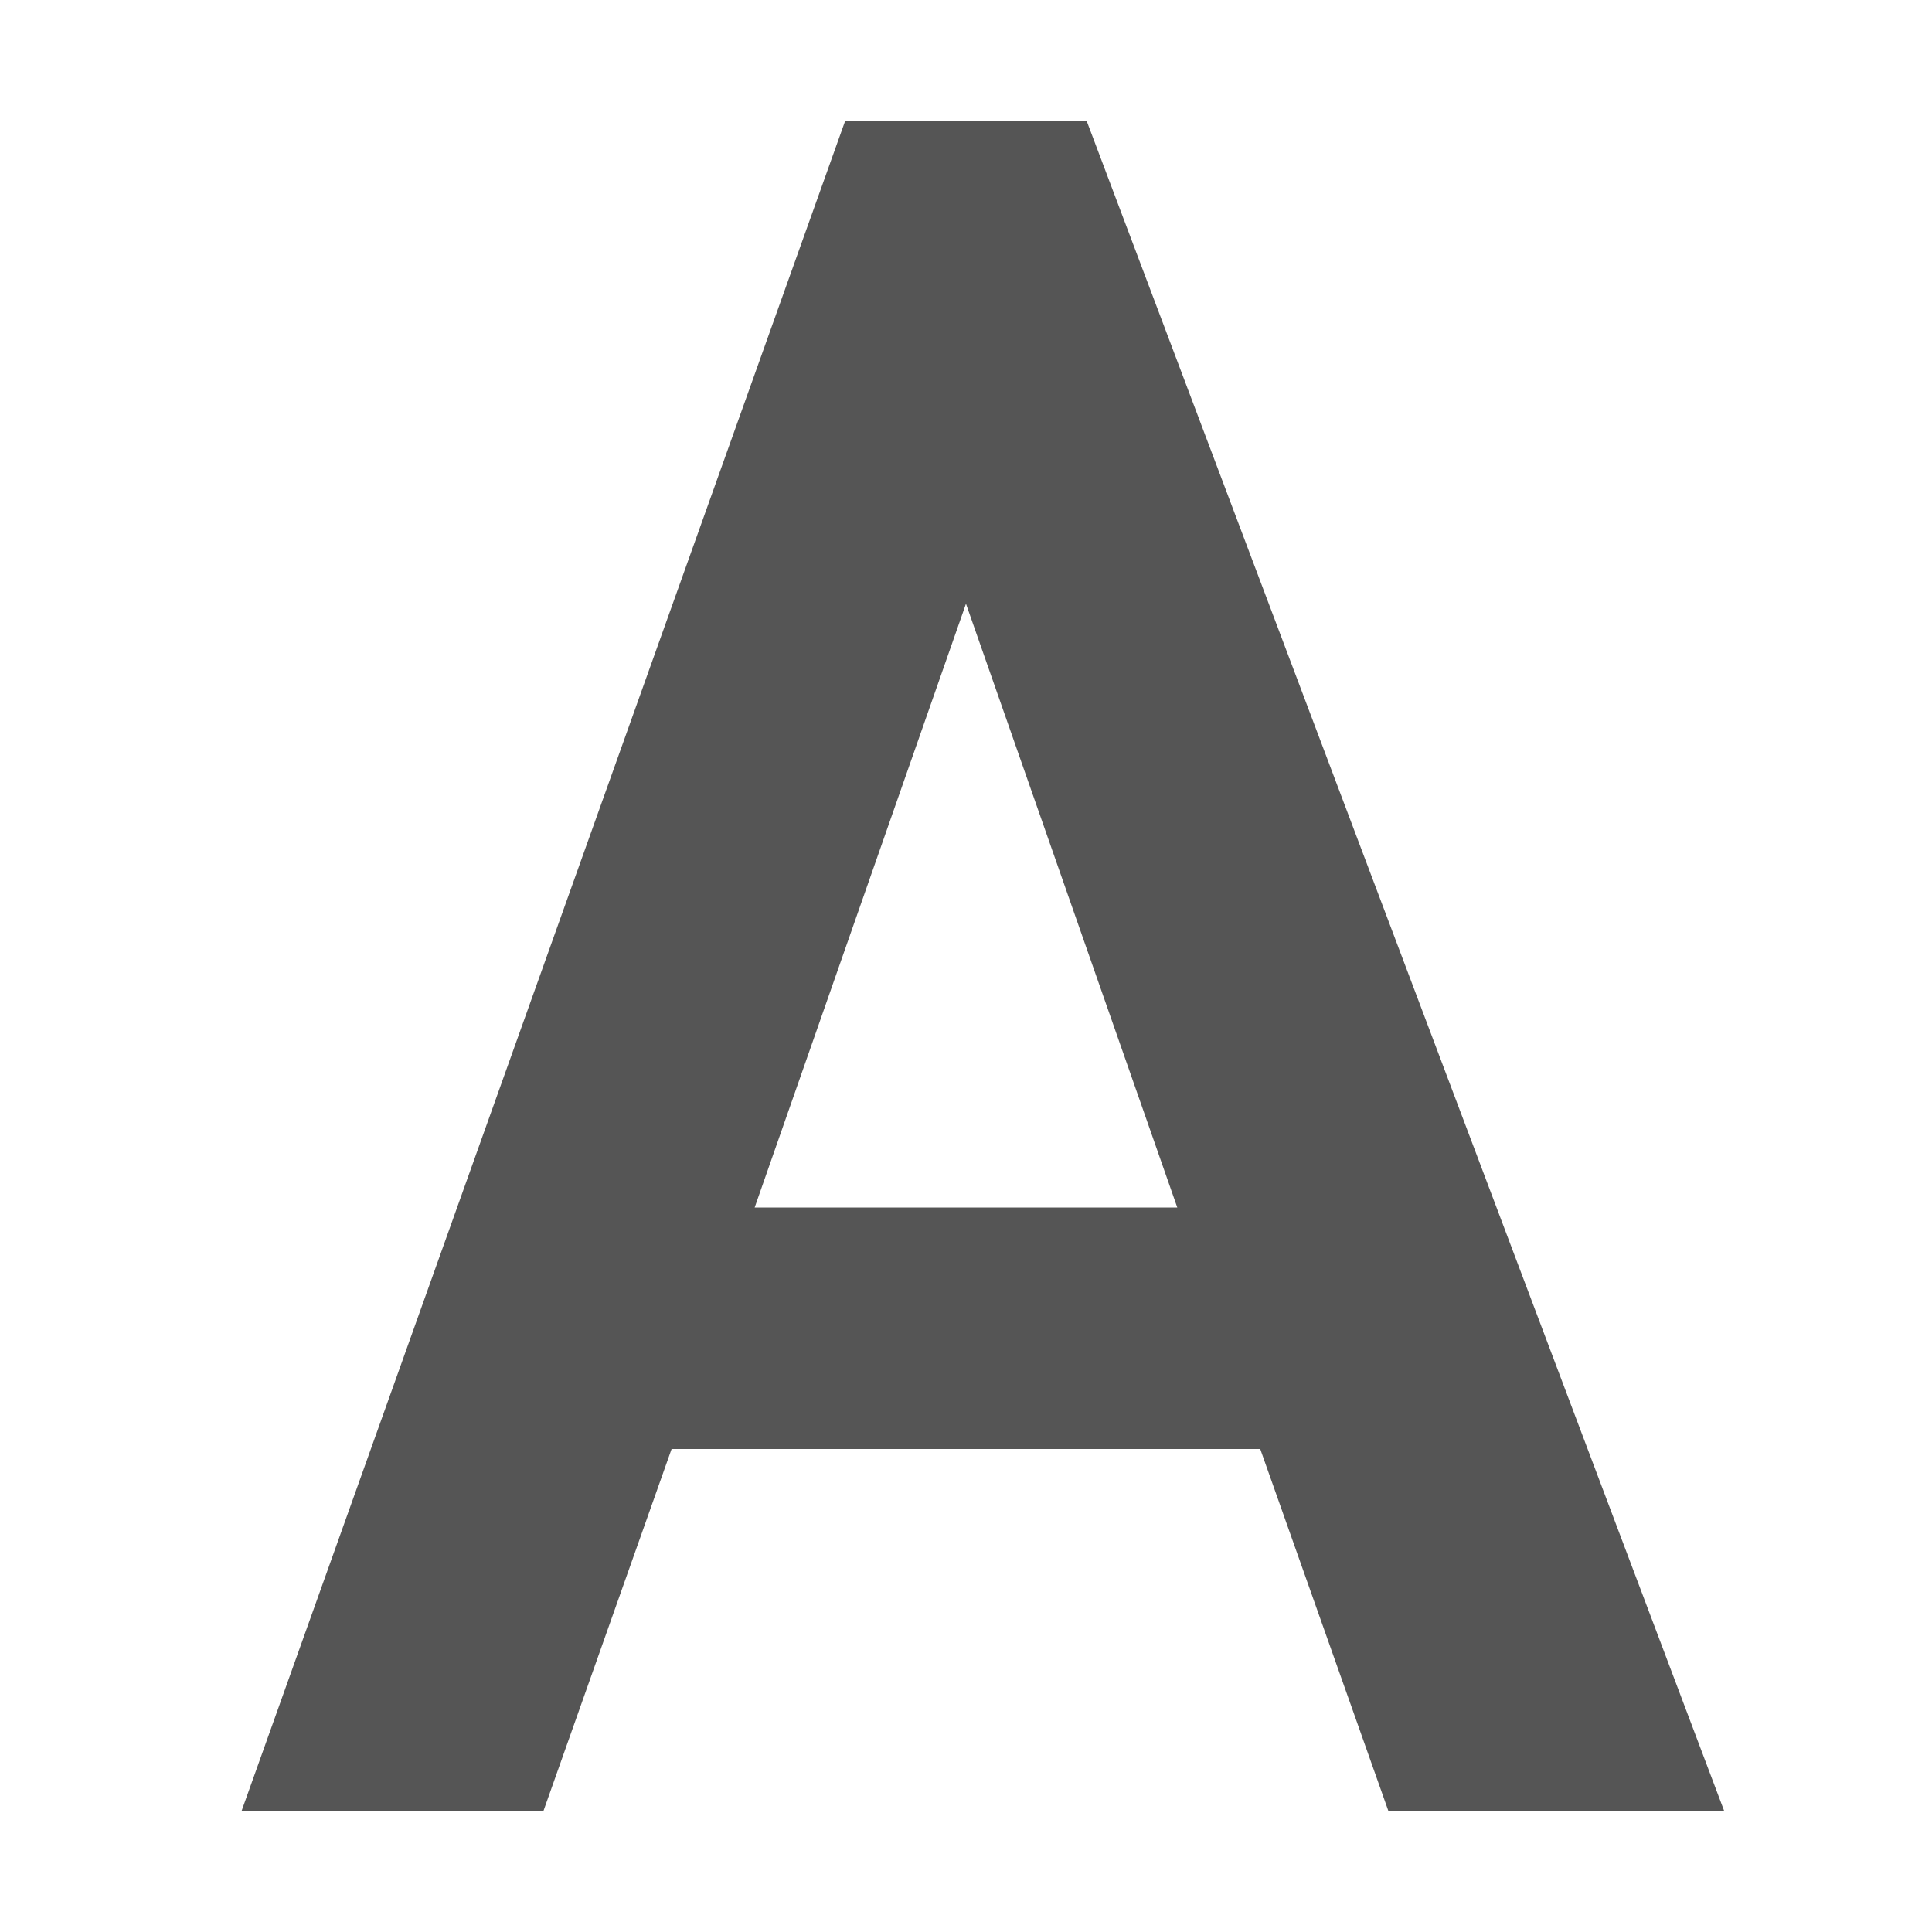
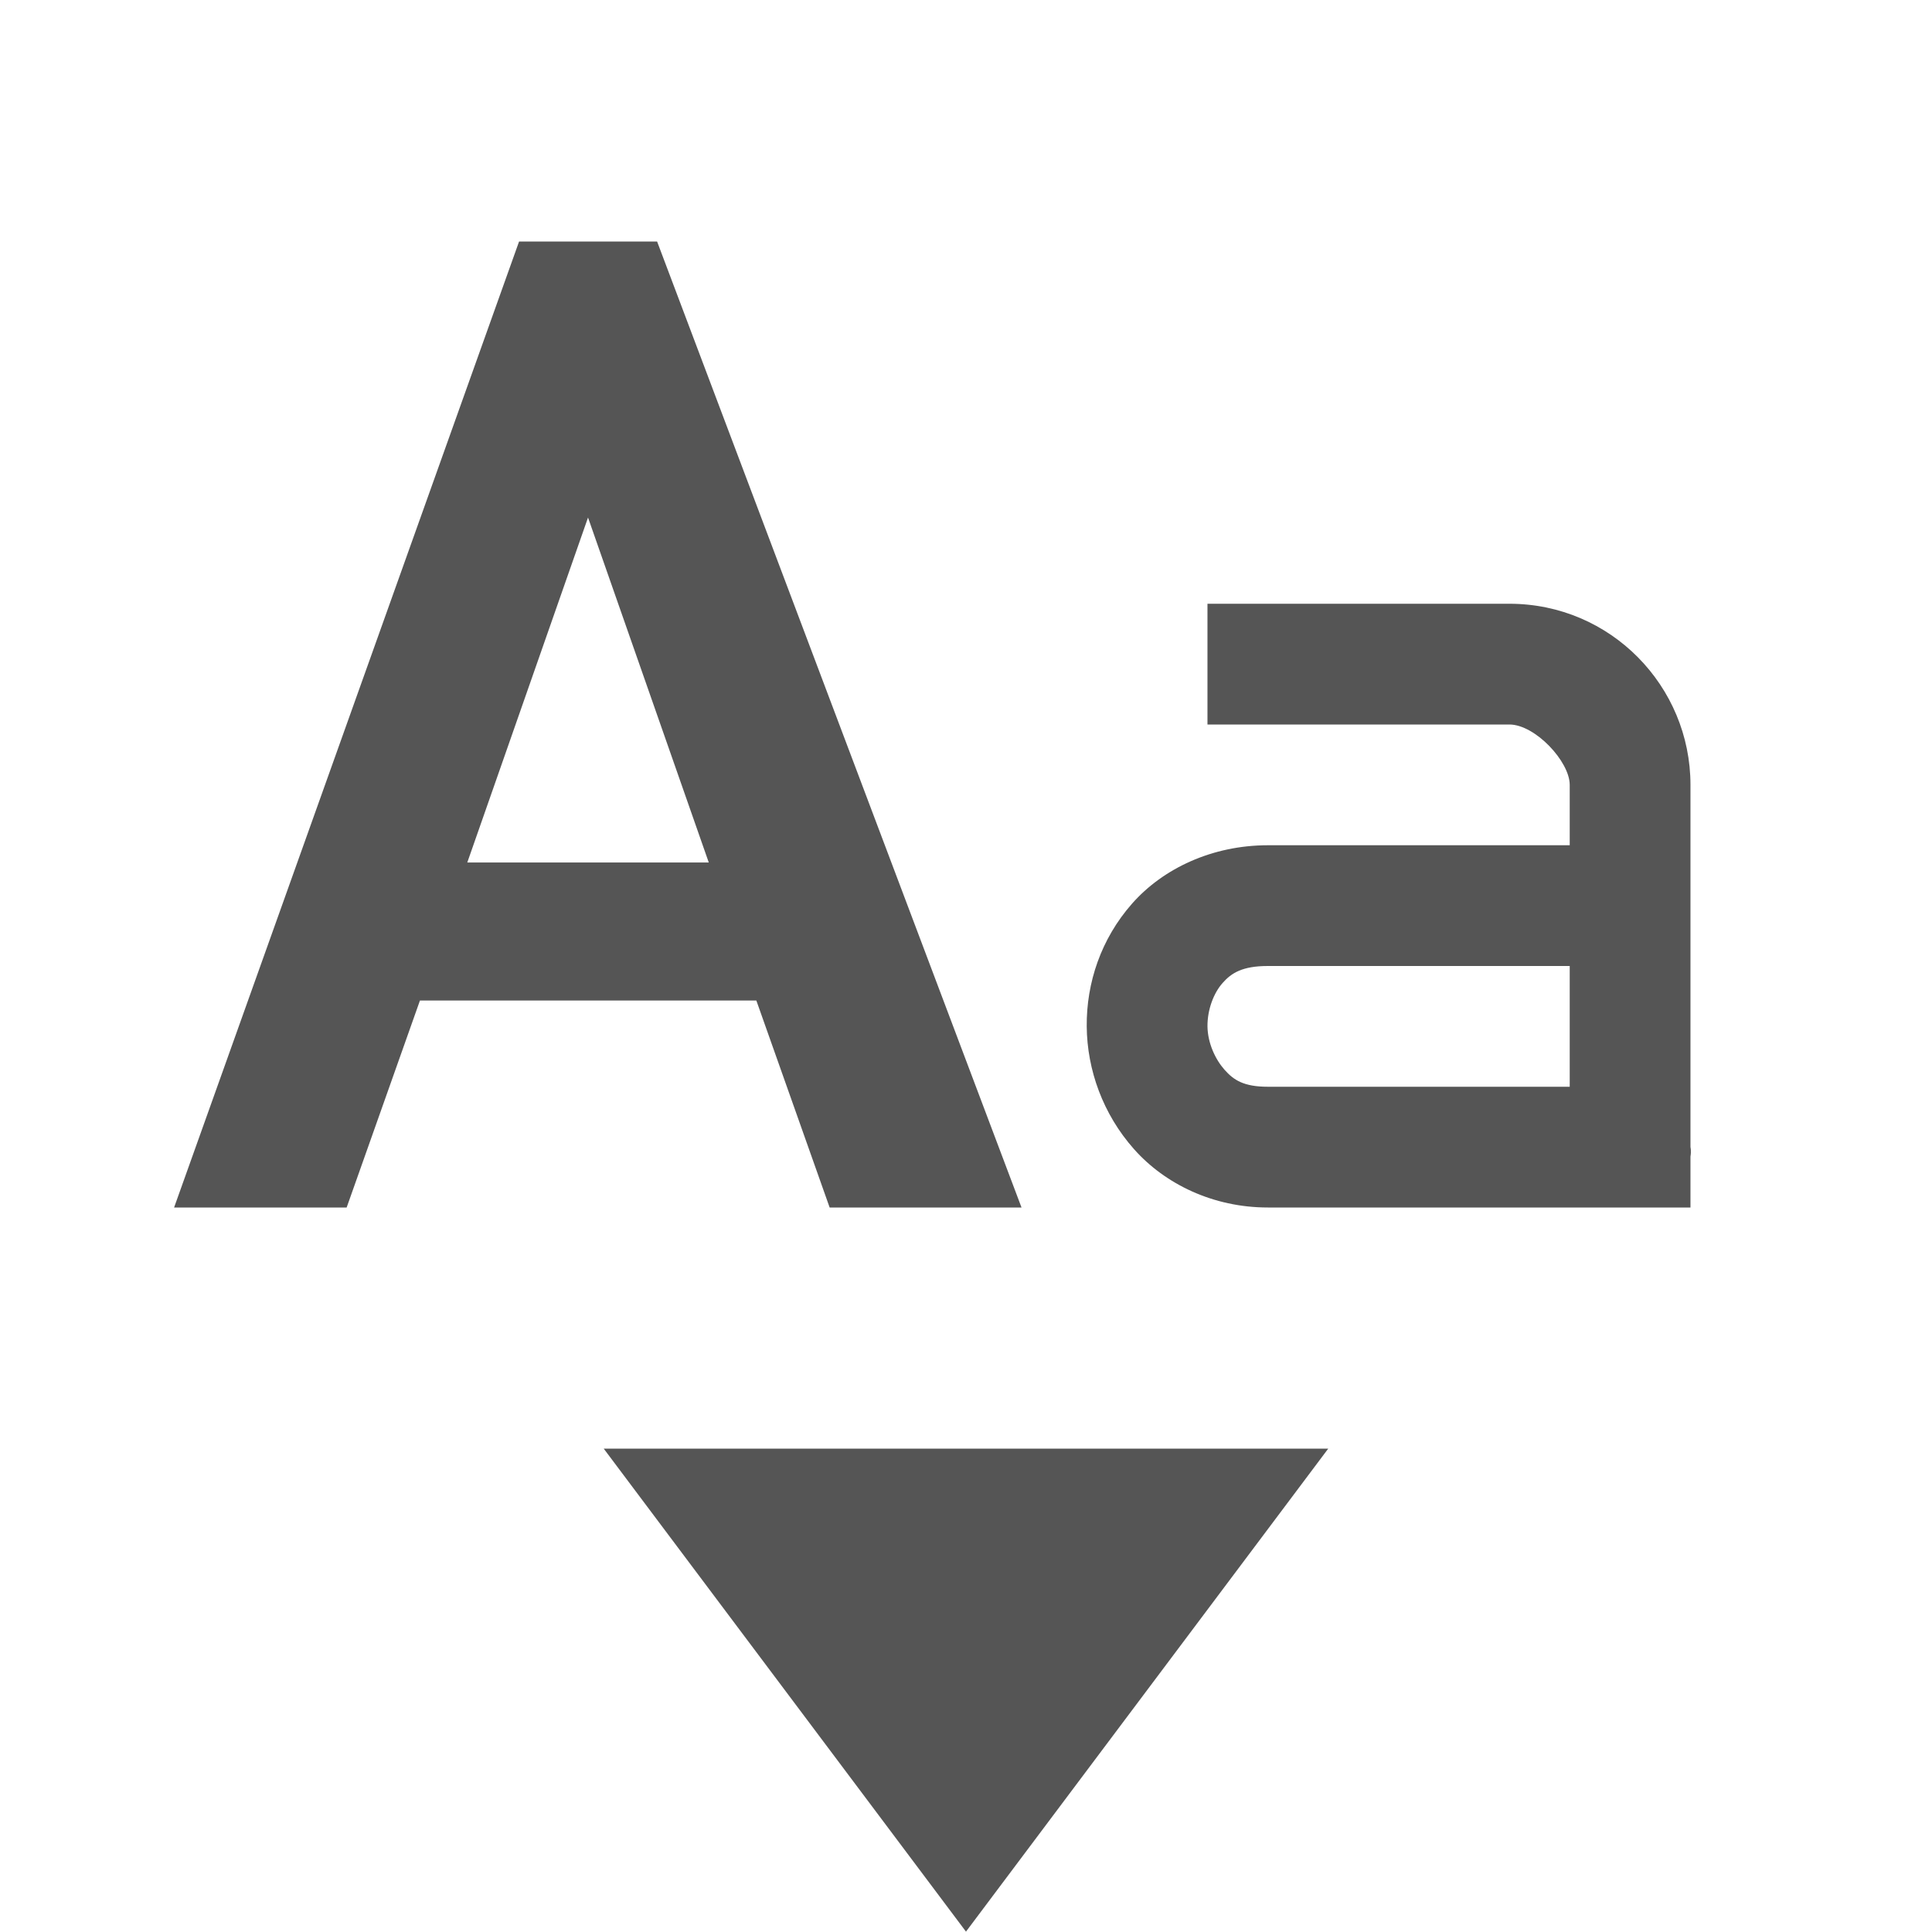
<svg xmlns="http://www.w3.org/2000/svg" xmlns:ns1="http://www.openswatchbook.org/uri/2009/osb" height="16" id="svg7384" style="enable-background:new" version="1.1" width="16">
  <defs id="defs7386">
    <linearGradient id="linearGradient5606" ns1:paint="solid">
      <stop id="stop5608" offset="0" style="stop-color:#000000;stop-opacity:1;" />
    </linearGradient>
    <filter id="filter7554" style="color-interpolation-filters:sRGB">
      <feBlend id="feBlend7556" in2="BackgroundImage" mode="darken" />
    </filter>
  </defs>
  <g id="layer9" style="display:inline" transform="translate(-285.0002,-101)" />
  <g id="layer10" style="display:inline;filter:url(#filter7554)" transform="translate(-285.0002,-101)" />
  <g id="layer1" style="display:inline" transform="translate(-44.00001,-718)" />
  <g id="layer14" style="display:inline" transform="translate(-285.0002,-101)" />
  <g id="layer15" style="display:inline" transform="translate(-285.0002,-101)" />
  <g id="g71291" style="display:inline" transform="translate(-285.0002,-101)" />
  <g id="layer2" style="display:inline" transform="translate(-44.00001,-568)" />
  <g id="g6058" style="display:inline" transform="translate(-44.00001,-568)" />
  <g id="layer12" style="display:inline" transform="translate(-285.0002,-101)">
-     <path d="m 292,102 -5,14 2.5,0 1.062,-3 4.875,0 1.062,3 2.781,0 -5.281,-14 -2,0 z m 1,4 1.75,5 -3.5,0 1.75,-5 z" id="path10558" style="fill:#555555;fill-opacity:1;stroke:none" />
+     <path d="m 289.299,103 -2.857,8 1.429,0 0.607,-1.714 2.786,0 0.607,1.714 1.589,0 -3.018,-8 z m 0.571,2.286 1,2.857 -2,0 z" id="path10558" style="fill:#555555;fill-opacity:1;stroke:none" />
+     <path d="m 295,106 0,1 2.5,0 c 0.214,0 0.5,0.307 0.5,0.5 l 0,0.5 -2.5,0 c -0.46,0 -0.868,0.192 -1.125,0.484 -0.257,0.292 -0.378,0.655 -0.375,1.016 0.003,0.36 0.134,0.726 0.391,1.016 0.256,0.289 0.655,0.484 1.109,0.484 l 2.5,0 0.5,0 0.5,0 0,-0.422 c 0.008,-0.047 0,-0.078 0,-0.078 l 0,-0.5 0,-2.5 c 0,-0.817 -0.66,-1.5 -1.5,-1.5 l -2.5,0 z m 0.5,3 2.5,0 0,1 -2.5,0 c -0.199,0 -0.283,-0.055 -0.359,-0.141 -0.076,-0.086 -0.139,-0.22 -0.141,-0.359 -0.001,-0.14 0.052,-0.277 0.125,-0.359 0.073,-0.083 0.164,-0.141 0.375,-0.141 z" id="path11643-3-2-7" style="color:#000000;font-style:normal;font-variant:normal;font-weight:normal;font-stretch:normal;line-height:normal;font-family:Sans;-inkscape-font-specification:Sans;text-indent:0;text-align:start;text-decoration:none;text-decoration-line:none;letter-spacing:normal;word-spacing:normal;text-transform:none;direction:ltr;block-progression:tb;writing-mode:lr-tb;baseline-shift:baseline;text-anchor:start;display:inline;overflow:visible;visibility:visible;fill:#555555;fill-opacity:1;stroke:none;stroke-width:2;marker:none;enable-background:accumulate" />
+     <path d="m 290,112.997 3,4 3,-4 z" id="path6901" style="fill:#555555;fill-opacity:1;stroke:none" />
  </g>
</svg>
